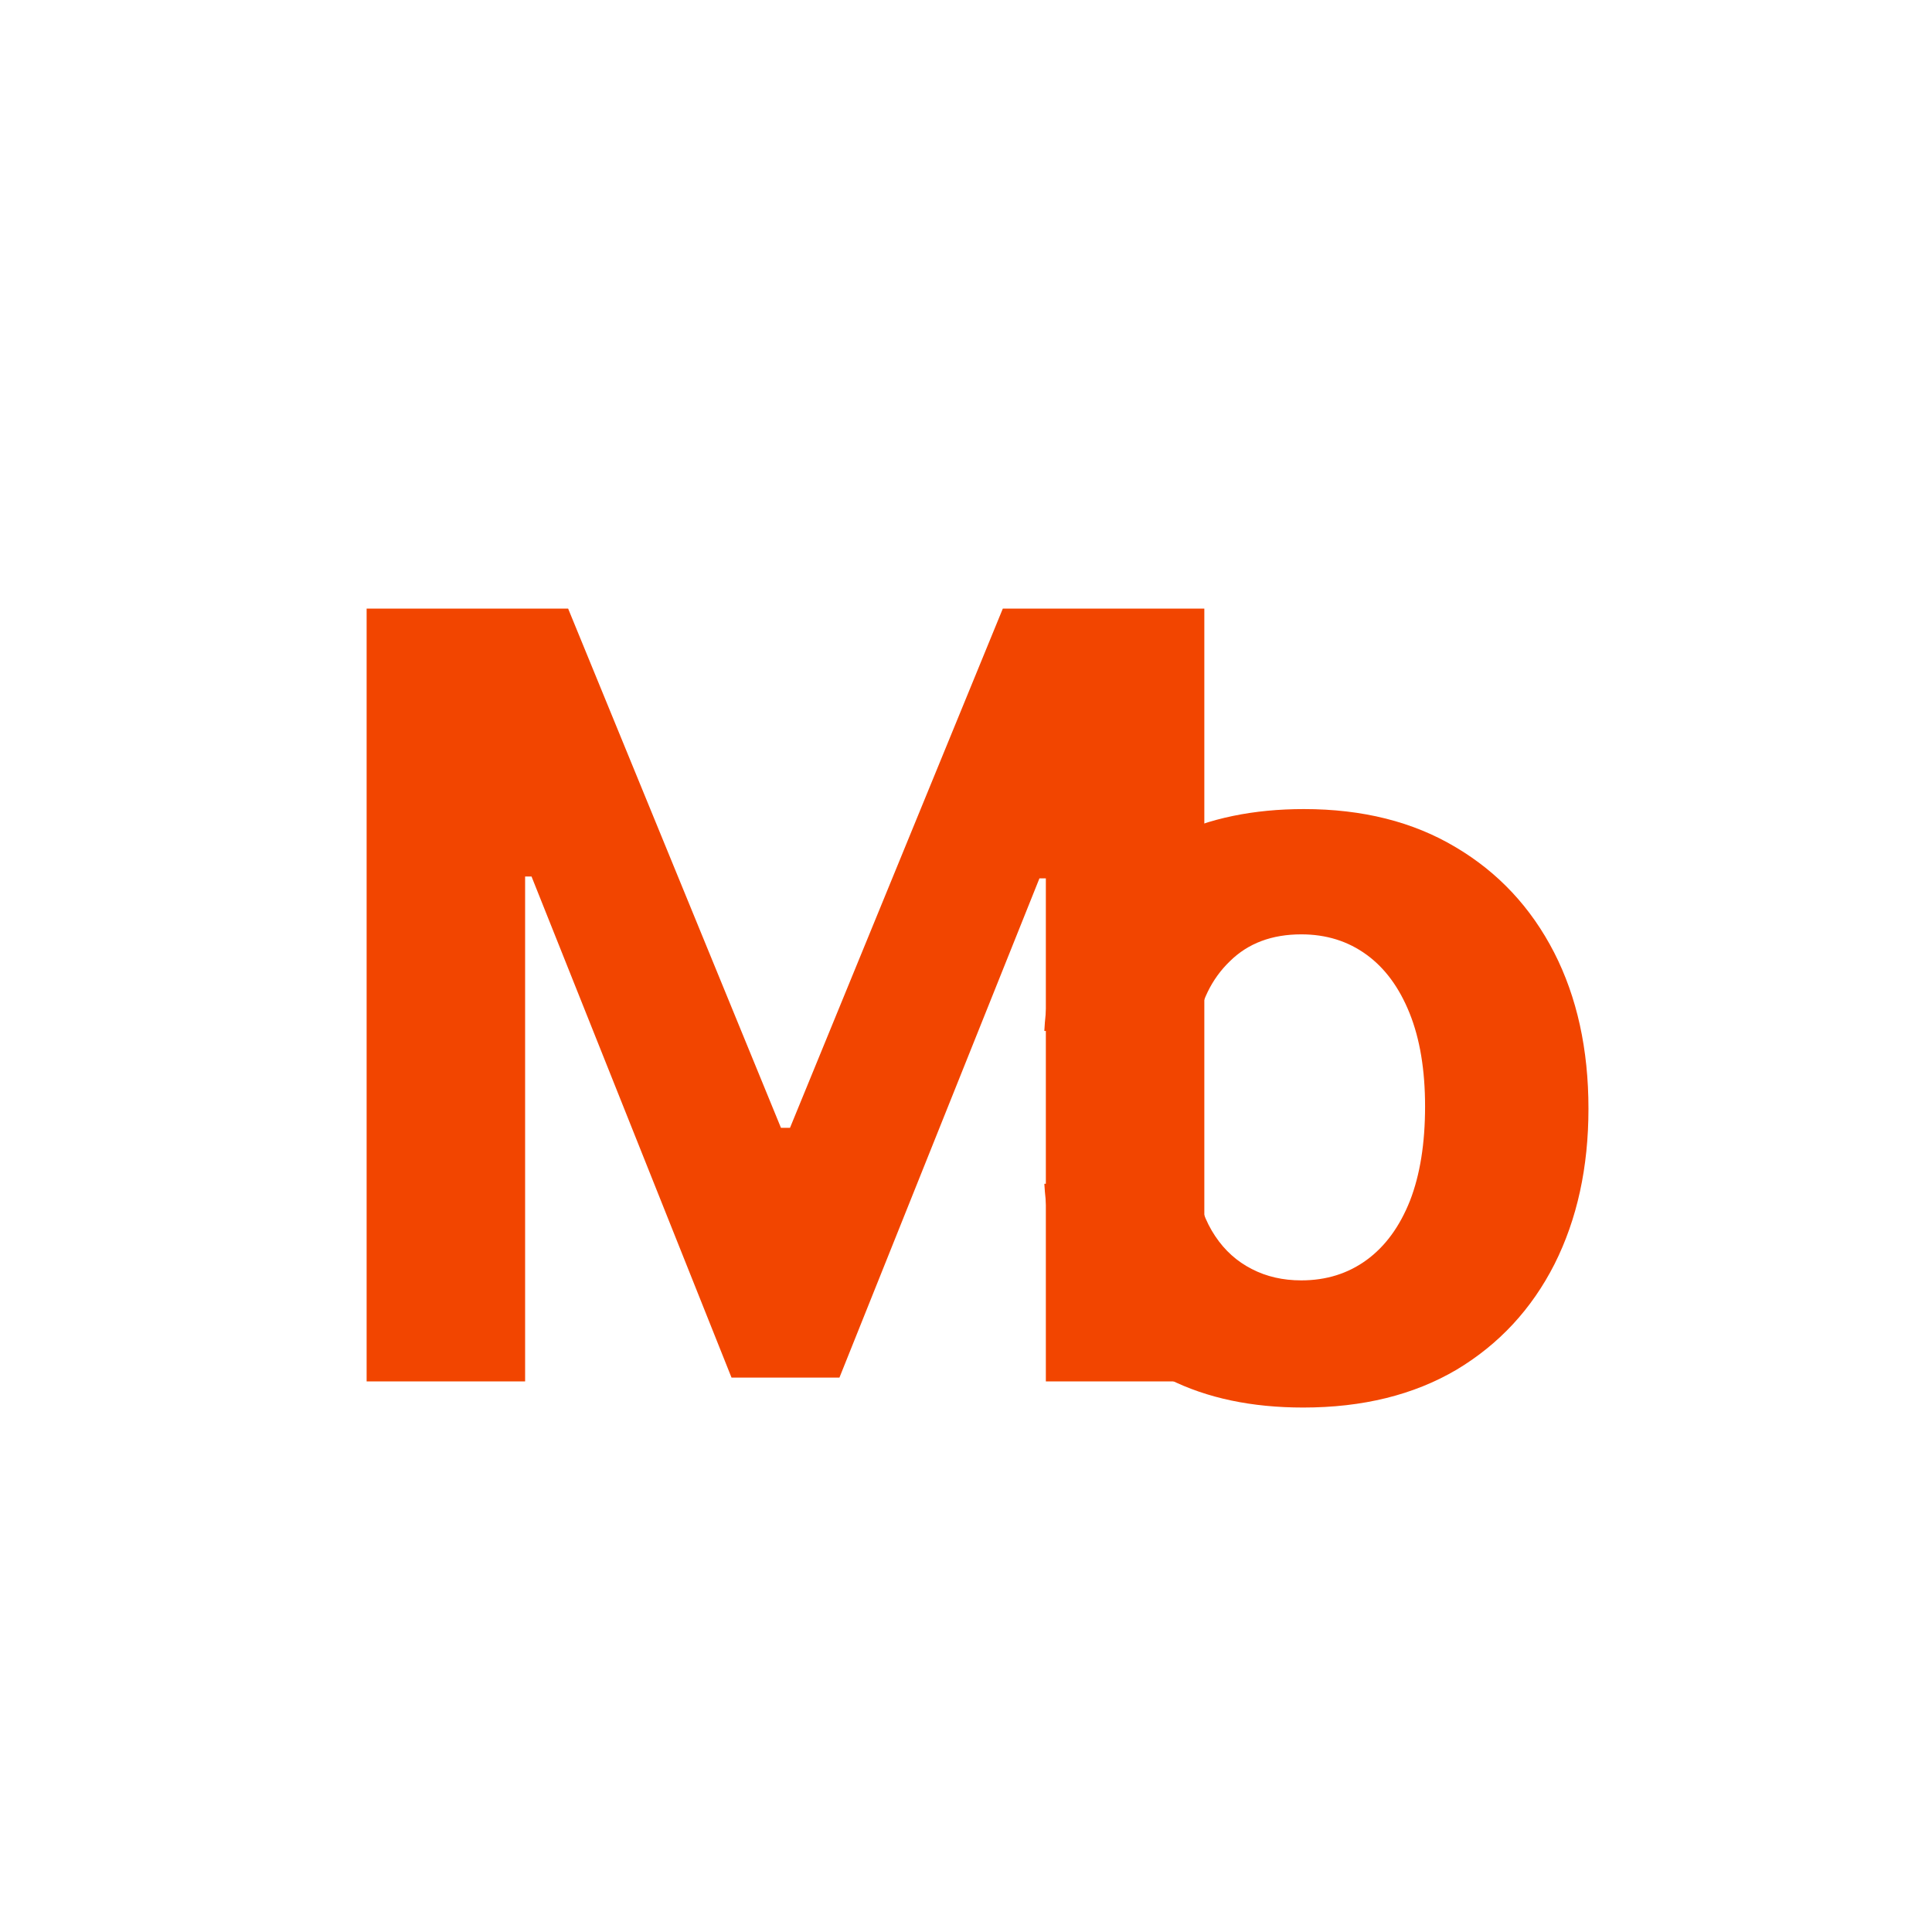
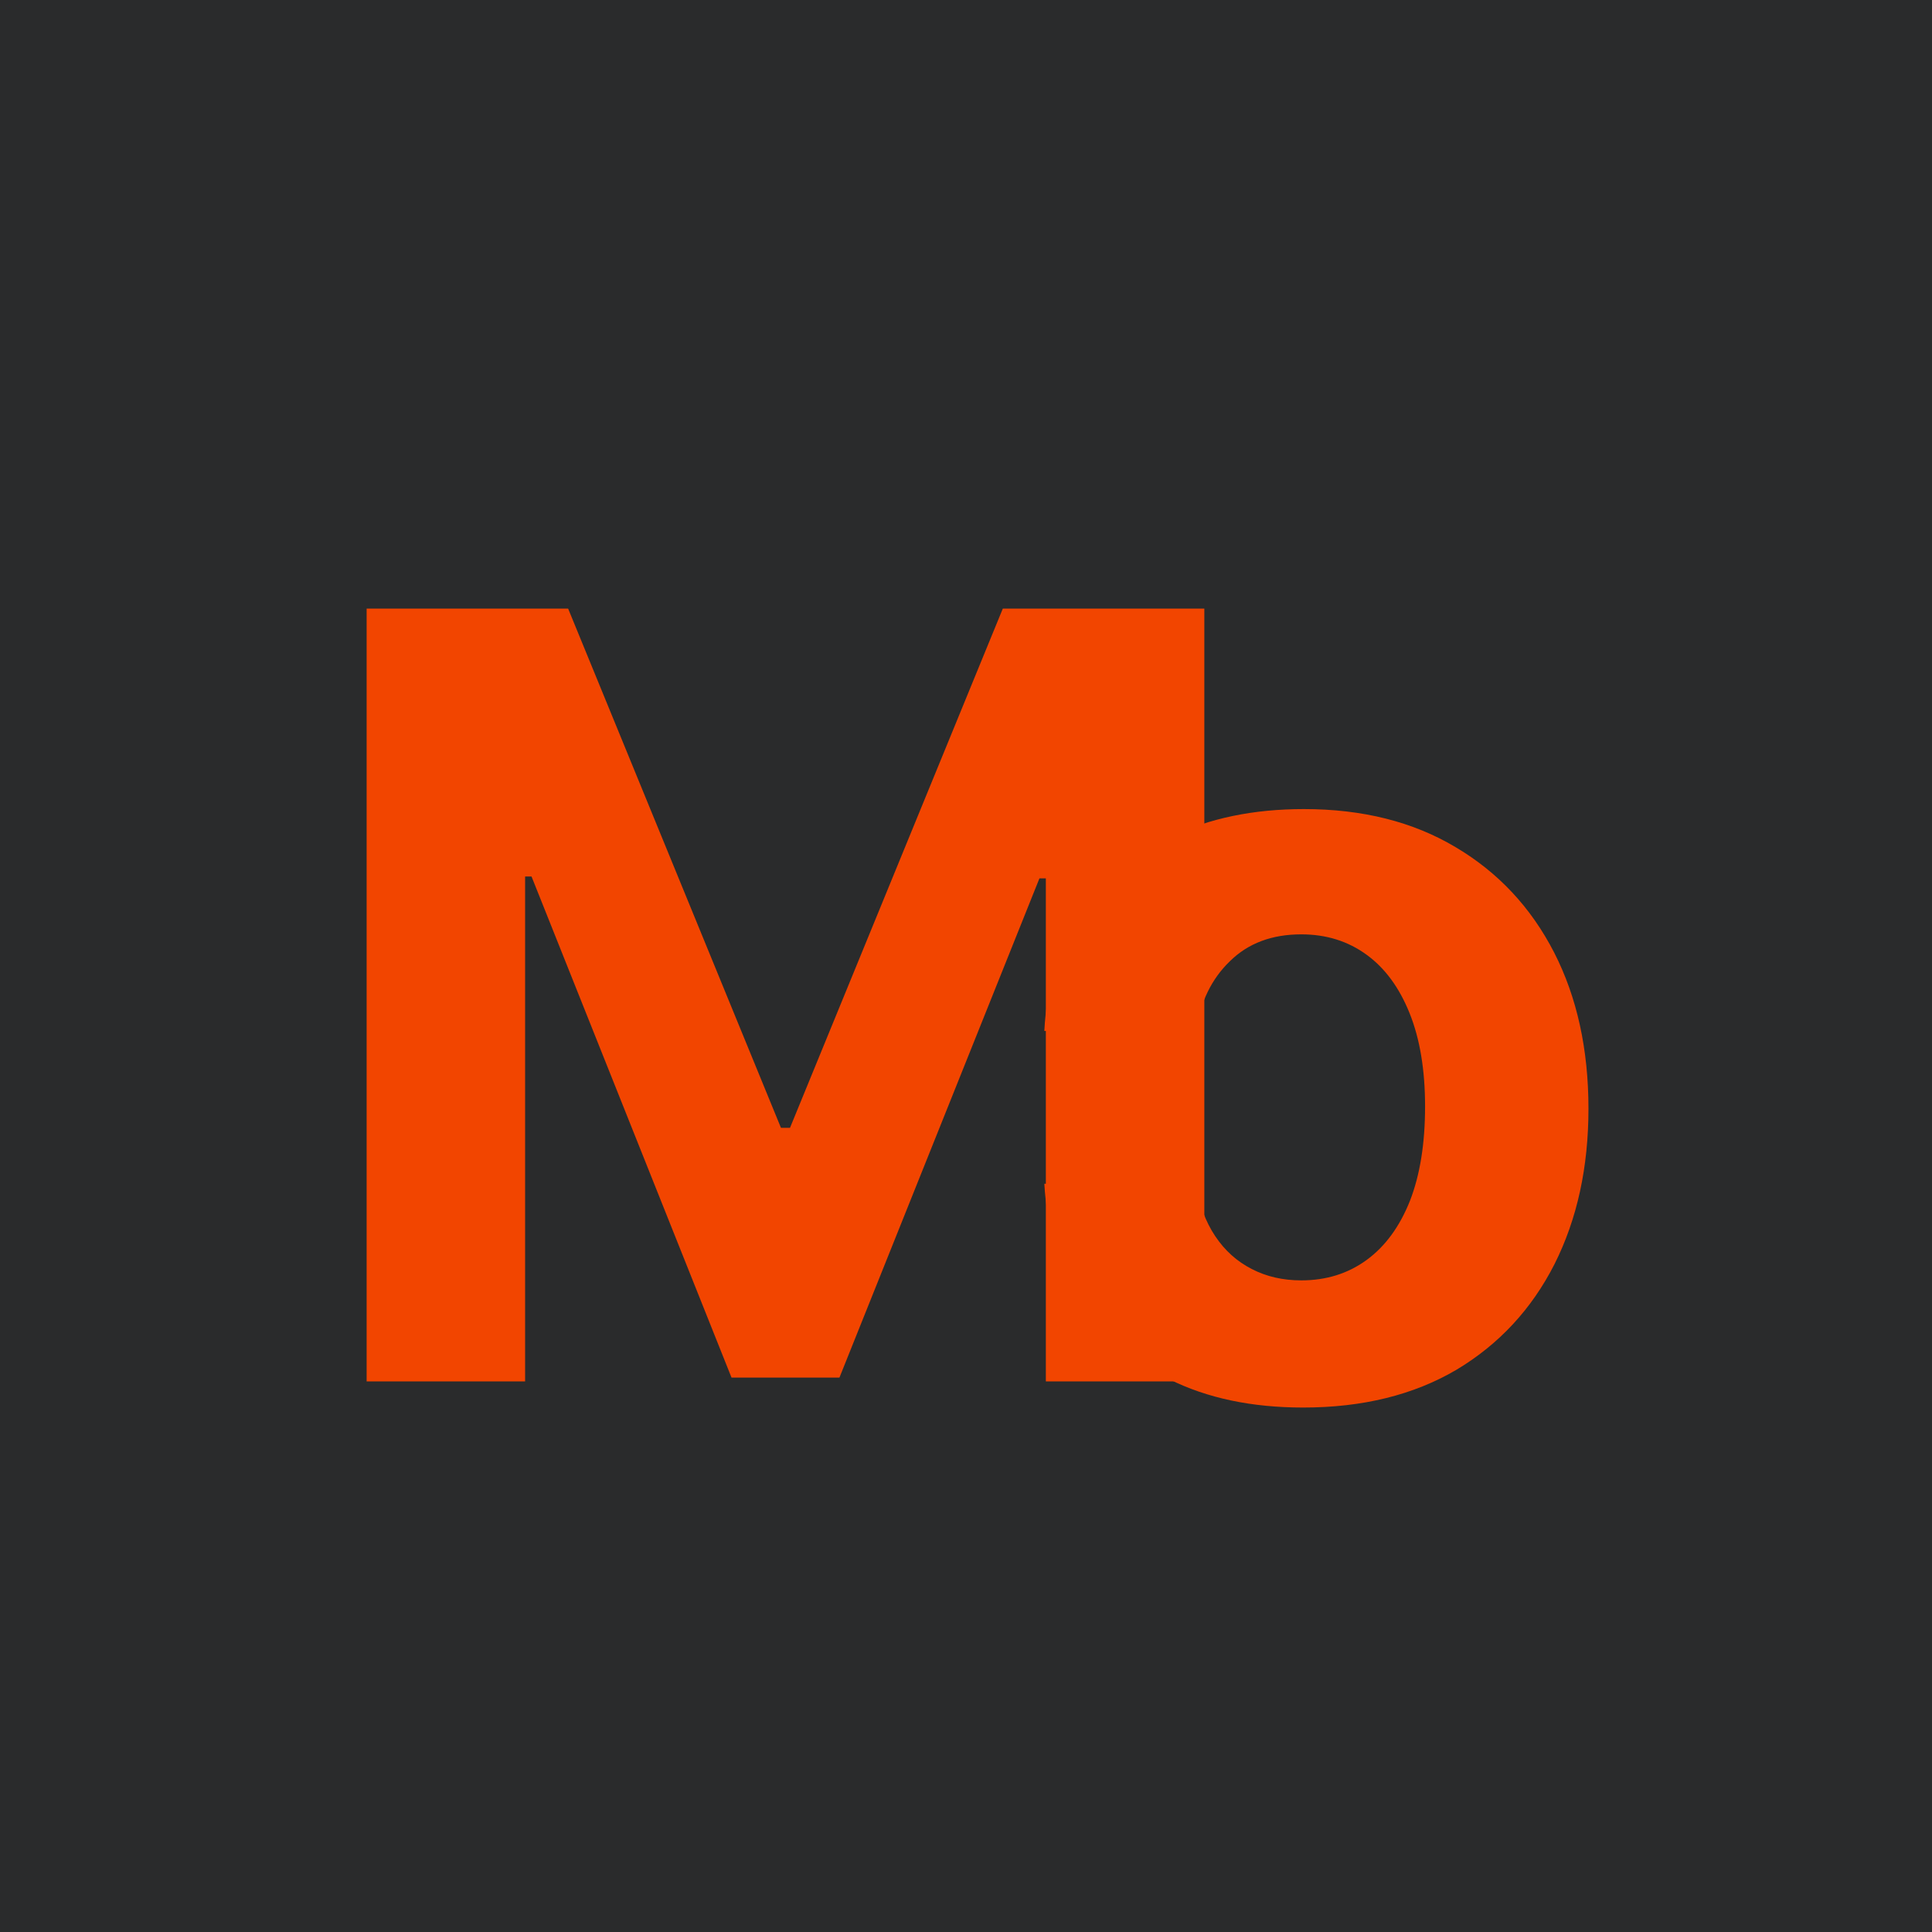
- <svg xmlns="http://www.w3.org/2000/svg" width="40" height="40" viewBox="0 0 200 200" fill="none">
+ <svg xmlns="http://www.w3.org/2000/svg" width="200" height="200" viewBox="0 0 200 200" fill="none">
+   <rect width="200" height="200" fill="#2A2B2C" />
  <path d="M37.953 63H58.812L80.844 116.75H81.781L103.812 63H124.672V143H108.266V90.93H107.602L86.898 142.609H75.727L55.023 90.734H54.359V143H37.953V63Z" fill="#F24500" />
  <path d="M134.906 145.708C141.052 145.708 146.338 144.406 150.765 141.802C155.166 139.172 158.552 135.526 160.921 130.865C163.265 126.203 164.437 120.839 164.437 114.771C164.437 108.625 163.252 103.234 160.882 98.599C158.486 93.938 155.088 90.305 150.687 87.701C146.286 85.07 141.052 83.755 134.984 83.755C129.75 83.755 125.166 84.706 121.234 86.607C117.302 88.508 114.19 91.177 111.898 94.615C109.606 98.052 108.343 102.089 108.109 106.724H123.812C124.255 103.729 125.427 101.32 127.328 99.497C129.203 97.648 131.664 96.724 134.71 96.724C137.289 96.724 139.541 97.427 141.468 98.833C143.369 100.214 144.854 102.232 145.921 104.888C146.989 107.544 147.523 110.76 147.523 114.536C147.523 118.365 147.002 121.62 145.96 124.302C144.893 126.984 143.395 129.029 141.468 130.435C139.541 131.841 137.289 132.544 134.71 132.544C132.809 132.544 131.104 132.154 129.593 131.372C128.057 130.591 126.794 129.458 125.804 127.974C124.789 126.464 124.125 124.654 123.812 122.544H108.109C108.369 127.128 109.619 131.164 111.859 134.654C114.072 138.117 117.132 140.825 121.039 142.779C124.945 144.732 129.567 145.708 134.906 145.708Z" fill="#F24500" />
</svg>
